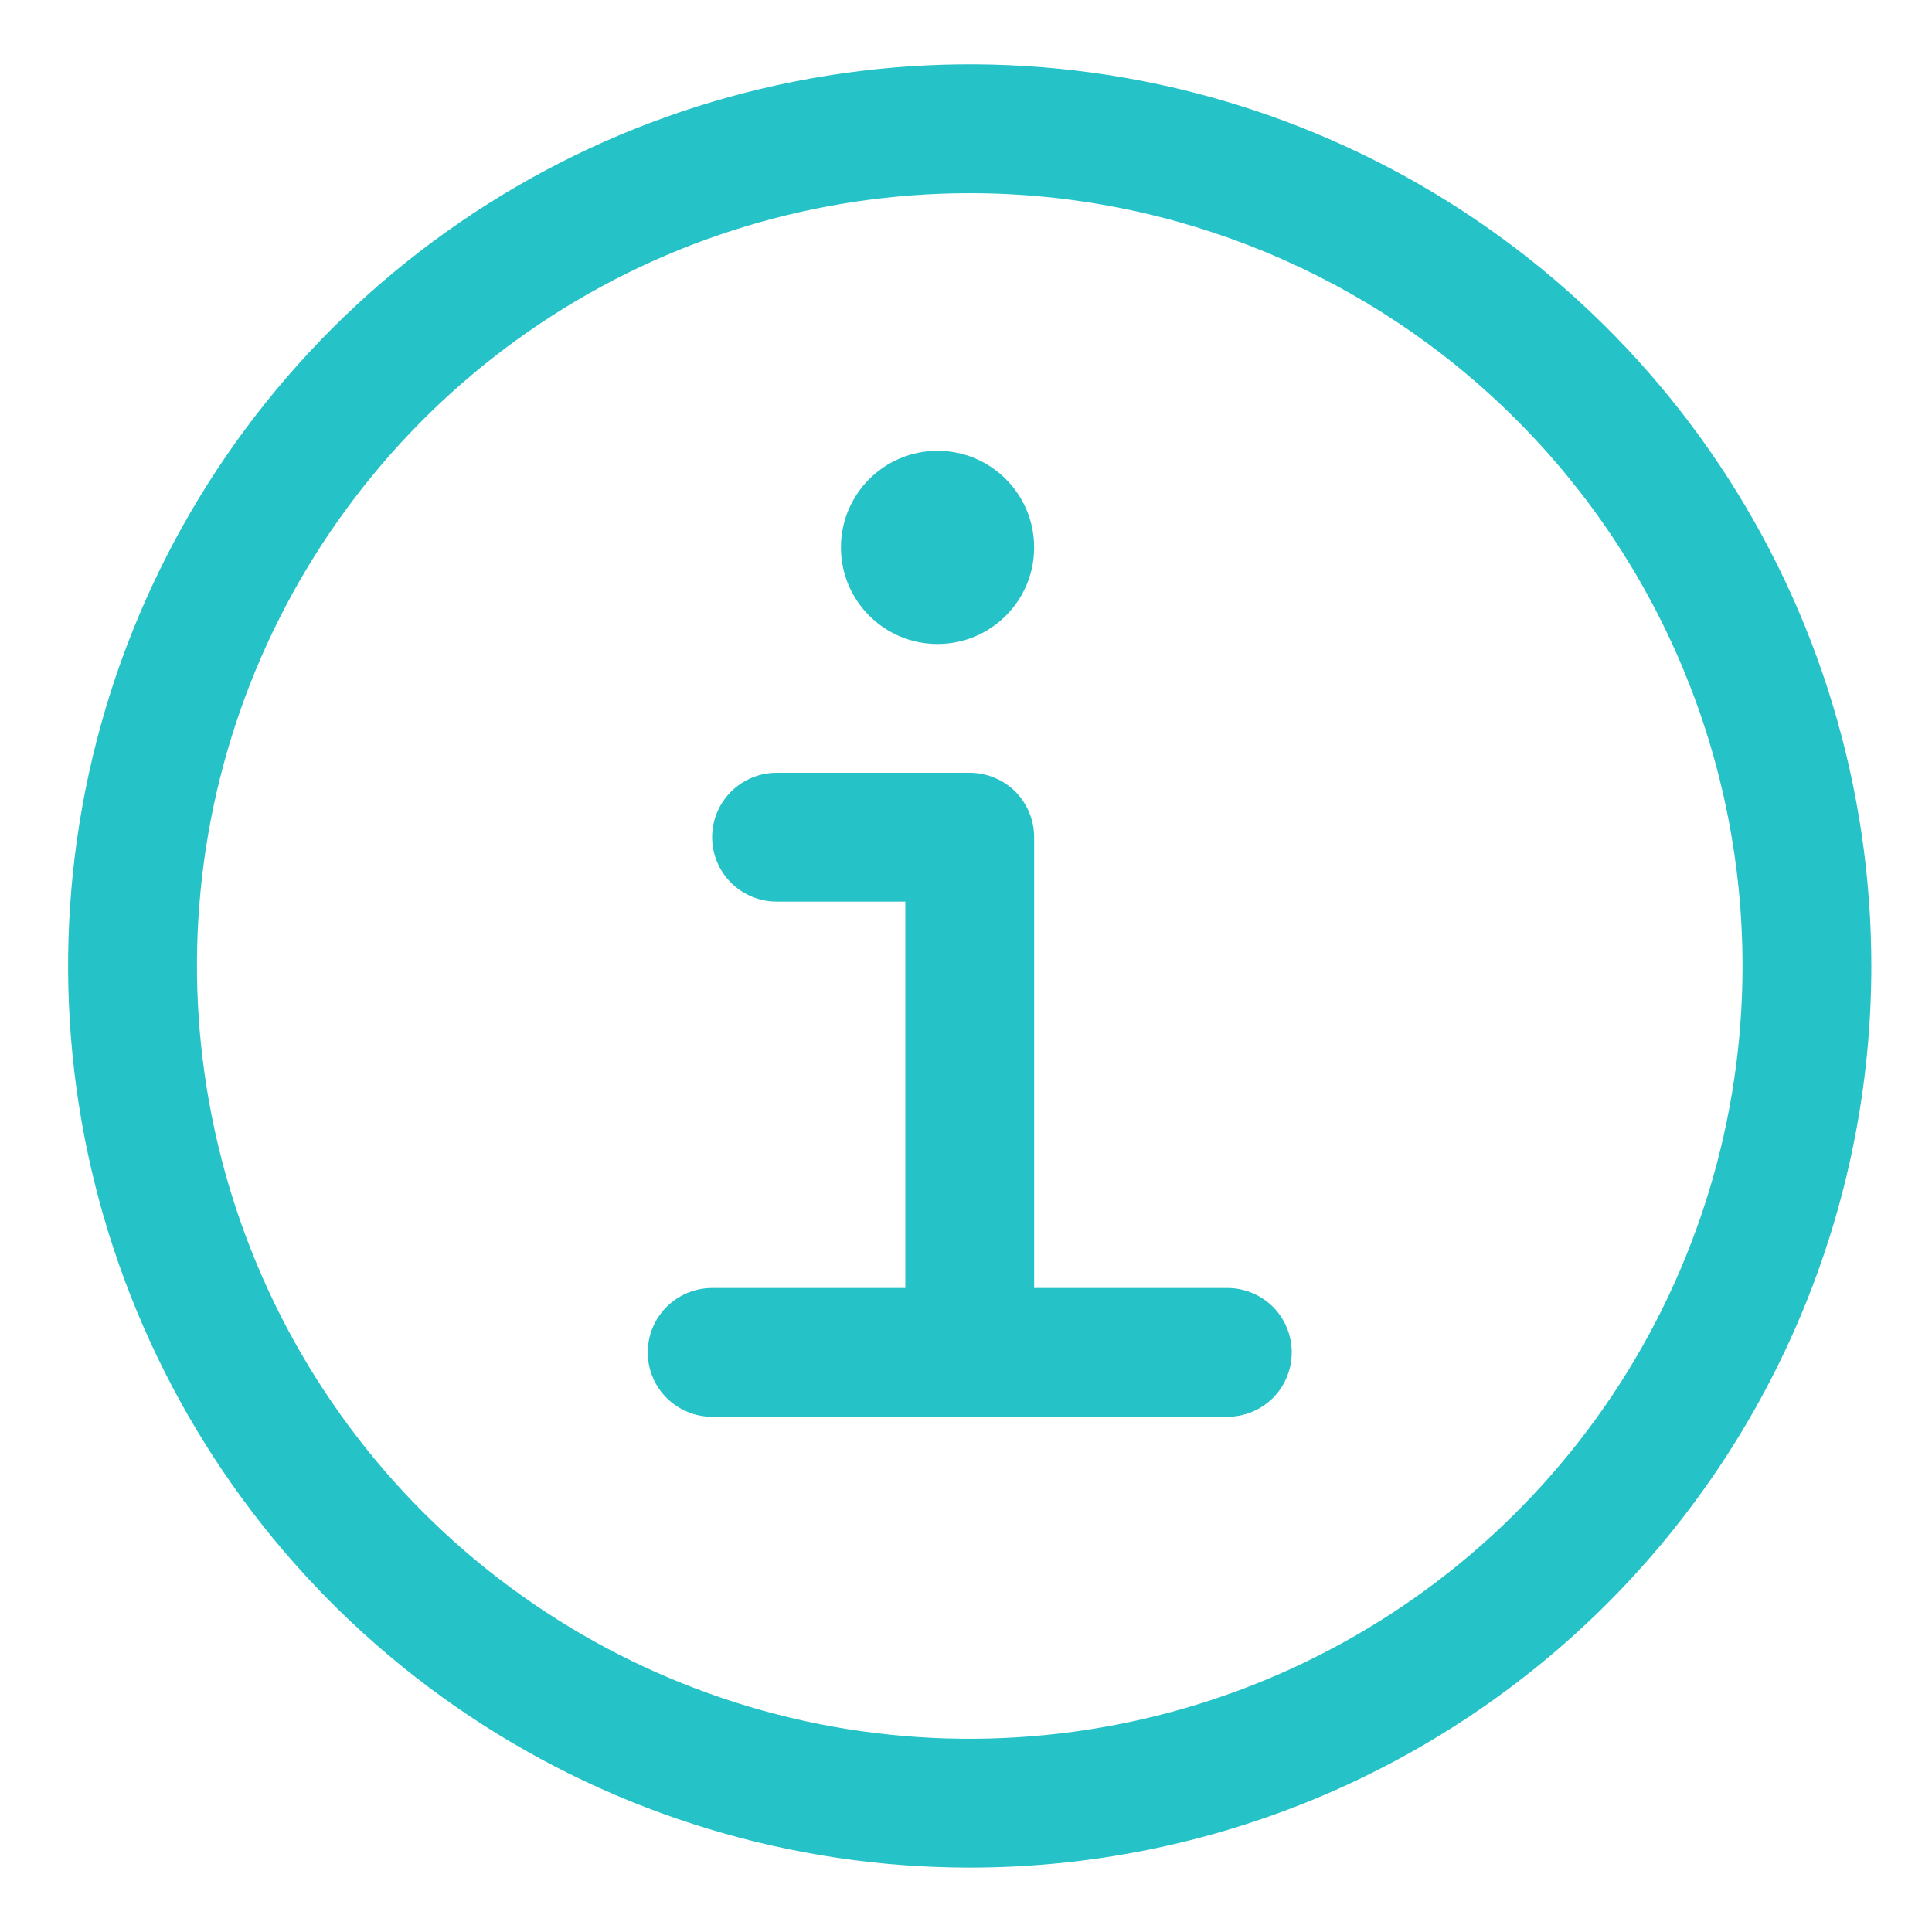
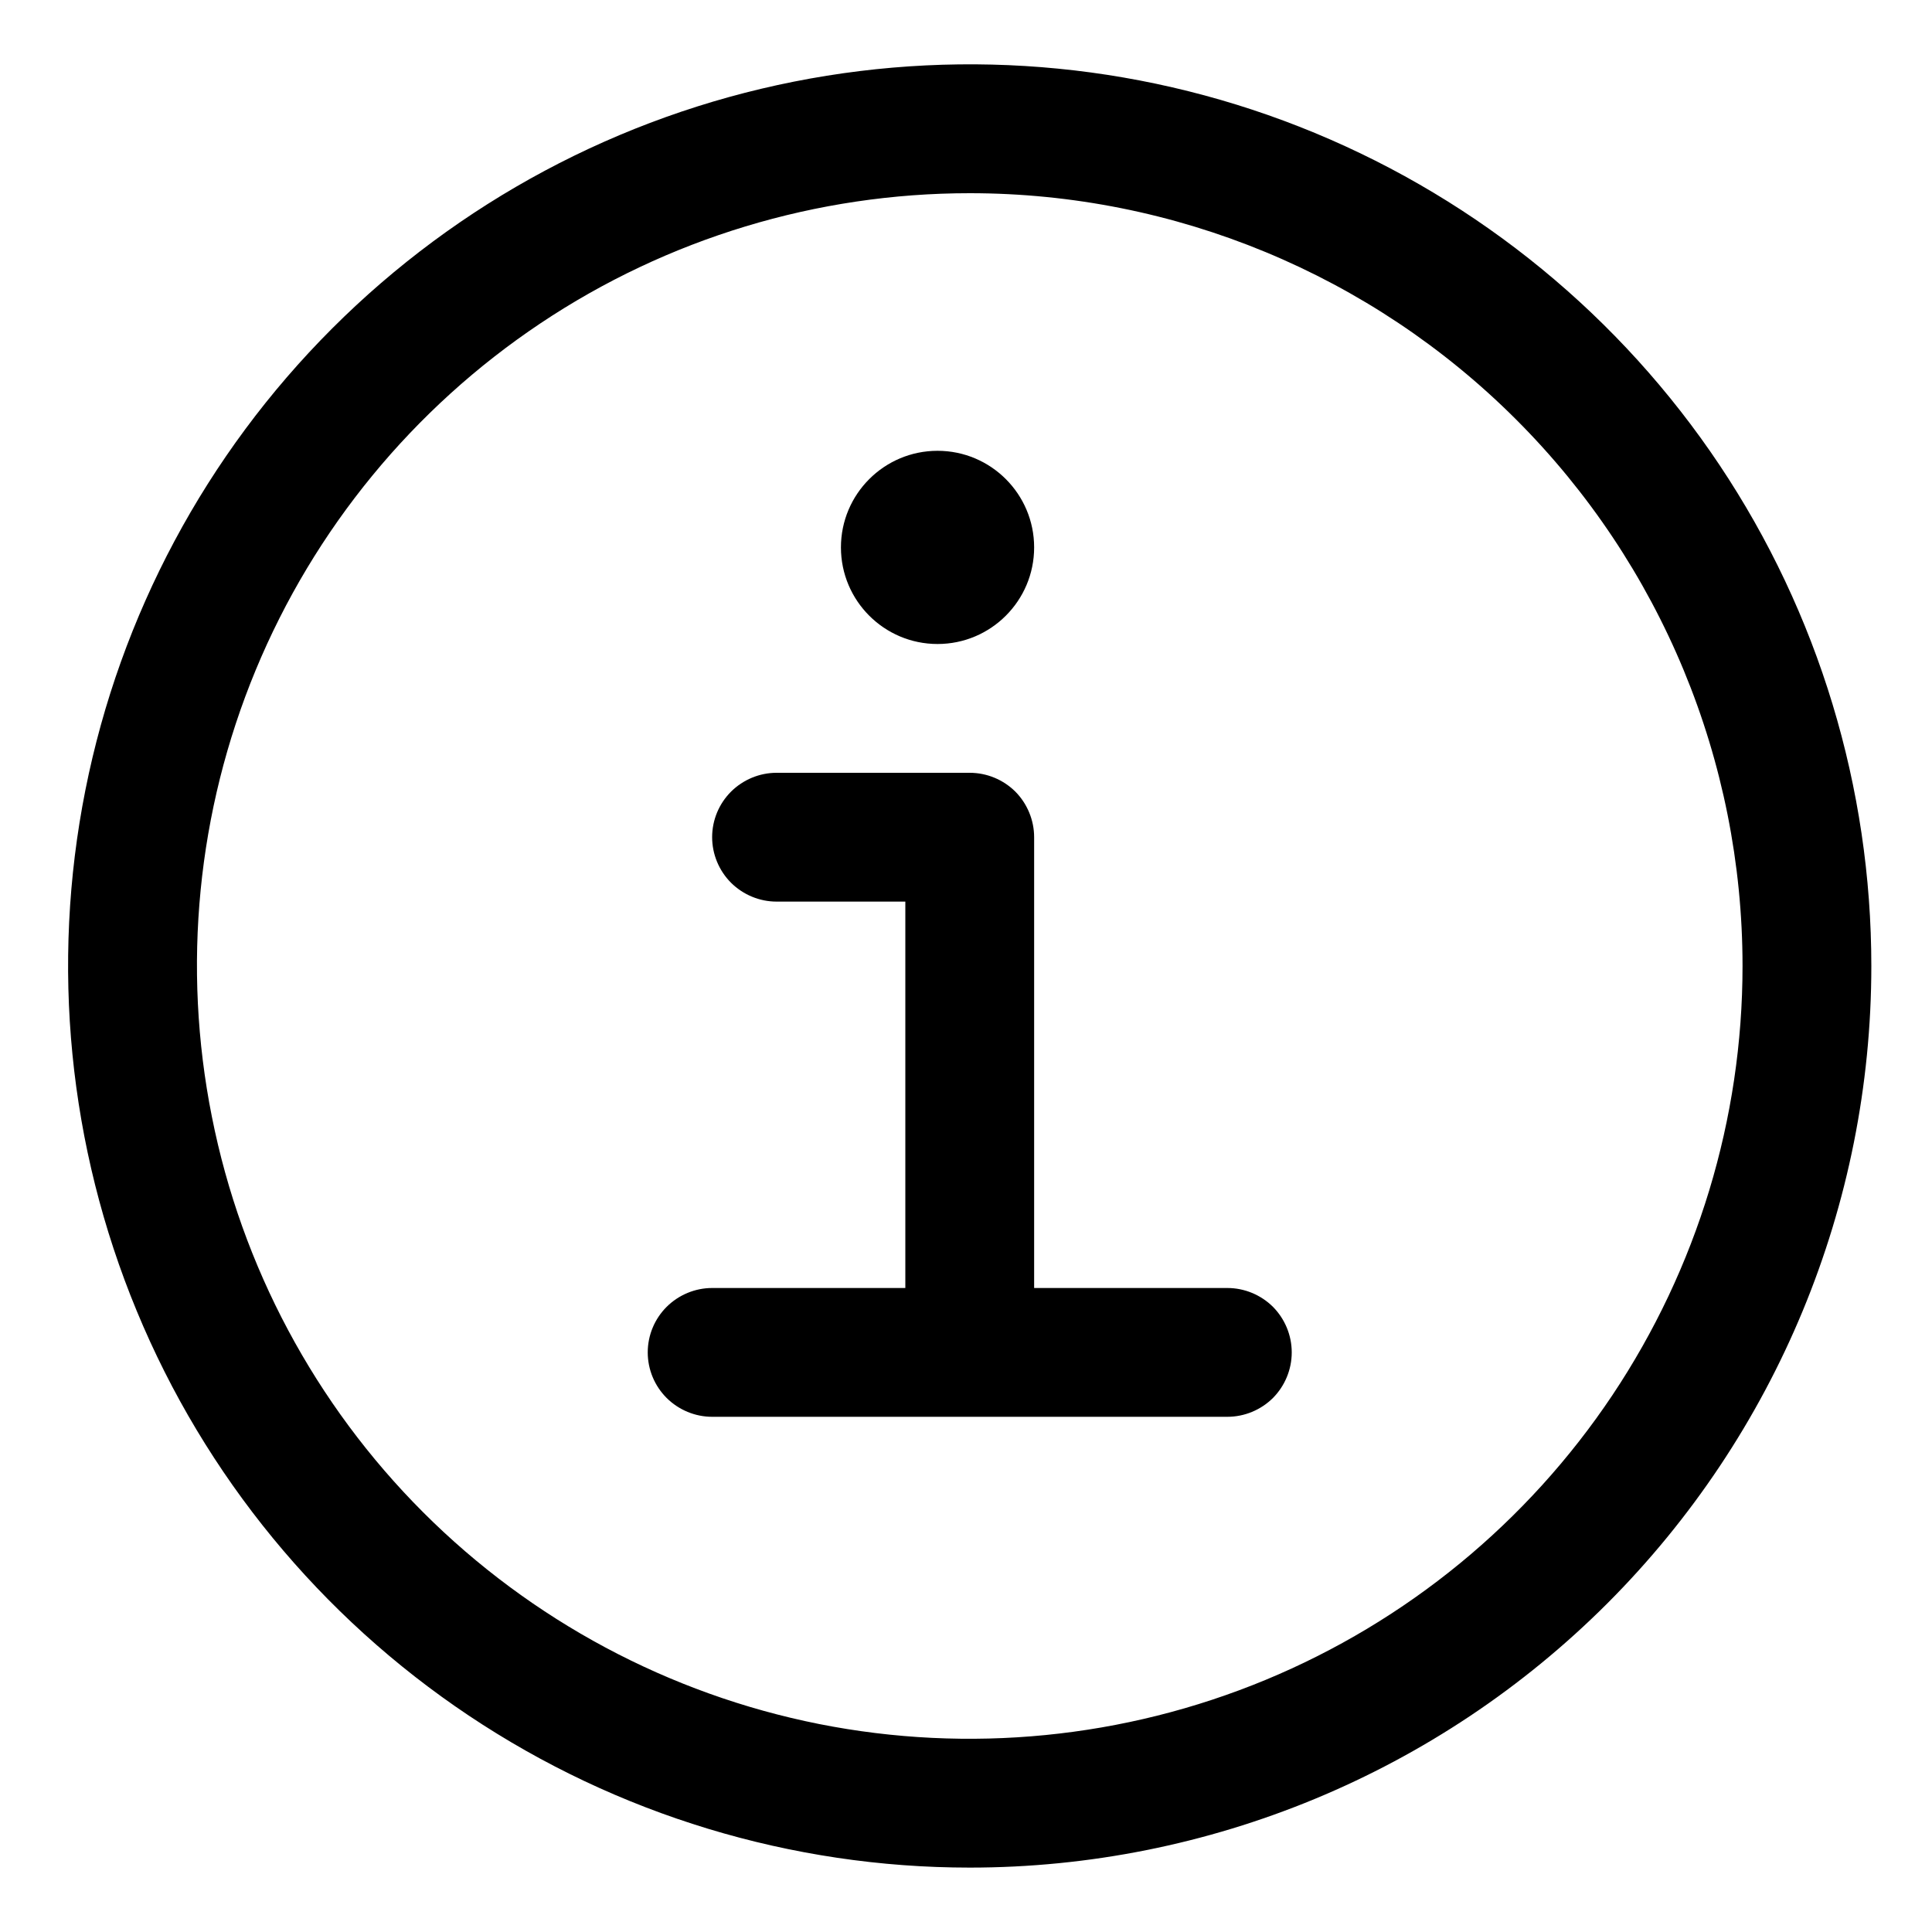
<svg xmlns="http://www.w3.org/2000/svg" width="15" height="15" viewBox="0 0 15 15" fill="none">
-   <path d="M6.163 0.634C7.521 0.364 8.929 0.502 10.208 1.032C11.487 1.562 12.581 2.459 13.35 3.61C14.119 4.761 14.529 6.116 14.529 7.5C14.529 9.356 13.791 11.136 12.479 12.449C11.166 13.762 9.386 14.5 7.529 14.5C6.145 14.5 4.791 14.089 3.64 13.32C2.489 12.551 1.591 11.458 1.062 10.179C0.532 8.9 0.393 7.492 0.663 6.134C0.933 4.776 1.6 3.529 2.579 2.55C3.558 1.571 4.805 0.904 6.163 0.634ZM7.529 1.5C6.343 1.5 5.182 1.851 4.195 2.511C3.209 3.17 2.439 4.107 1.985 5.203C1.531 6.299 1.413 7.506 1.645 8.67C1.876 9.834 2.447 10.903 3.286 11.742C4.125 12.581 5.195 13.153 6.358 13.385C7.522 13.616 8.729 13.497 9.825 13.043C10.921 12.589 11.858 11.82 12.518 10.833C13.177 9.846 13.529 8.687 13.529 7.5C13.529 5.909 12.897 4.382 11.771 3.257C10.646 2.132 9.12 1.5 7.529 1.5ZM7.529 6C7.662 6 7.789 6.053 7.883 6.146C7.976 6.24 8.029 6.368 8.029 6.5V10H9.529C9.662 10 9.789 10.053 9.883 10.146C9.976 10.24 10.029 10.367 10.029 10.5C10.029 10.633 9.976 10.76 9.883 10.854C9.789 10.947 9.662 11 9.529 11H5.529C5.397 11 5.27 10.947 5.176 10.854C5.082 10.76 5.029 10.633 5.029 10.5C5.029 10.367 5.082 10.24 5.176 10.146C5.27 10.053 5.397 10 5.529 10H7.029V7H6.029C5.897 7 5.77 6.947 5.676 6.854C5.582 6.76 5.529 6.632 5.529 6.5C5.529 6.367 5.582 6.24 5.676 6.146C5.77 6.053 5.897 6 6.029 6H7.529ZM7.279 3.5C7.693 3.5 8.029 3.836 8.029 4.25C8.029 4.664 7.693 5 7.279 5C6.865 5 6.529 4.664 6.529 4.25C6.529 3.836 6.865 3.5 7.279 3.5Z" fill="#25C2C7" />
+   <path d="M6.163 0.634C7.521 0.364 8.929 0.502 10.208 1.032C11.487 1.562 12.581 2.459 13.35 3.61C14.119 4.761 14.529 6.116 14.529 7.5C14.529 9.356 13.791 11.136 12.479 12.449C11.166 13.762 9.386 14.5 7.529 14.5C6.145 14.5 4.791 14.089 3.64 13.32C2.489 12.551 1.591 11.458 1.062 10.179C0.532 8.9 0.393 7.492 0.663 6.134C0.933 4.776 1.6 3.529 2.579 2.55C3.558 1.571 4.805 0.904 6.163 0.634ZM7.529 1.5C6.343 1.5 5.182 1.851 4.195 2.511C3.209 3.17 2.439 4.107 1.985 5.203C1.531 6.299 1.413 7.506 1.645 8.67C1.876 9.834 2.447 10.903 3.286 11.742C4.125 12.581 5.195 13.153 6.358 13.385C7.522 13.616 8.729 13.497 9.825 13.043C10.921 12.589 11.858 11.82 12.518 10.833C13.177 9.846 13.529 8.687 13.529 7.5C13.529 5.909 12.897 4.382 11.771 3.257C10.646 2.132 9.12 1.5 7.529 1.5ZM7.529 6C7.662 6 7.789 6.053 7.883 6.146C7.976 6.24 8.029 6.368 8.029 6.5V10H9.529C9.662 10 9.789 10.053 9.883 10.146C9.976 10.24 10.029 10.367 10.029 10.5C10.029 10.633 9.976 10.76 9.883 10.854C9.789 10.947 9.662 11 9.529 11H5.529C5.397 11 5.27 10.947 5.176 10.854C5.082 10.76 5.029 10.633 5.029 10.5C5.029 10.367 5.082 10.24 5.176 10.146C5.27 10.053 5.397 10 5.529 10H7.029V7H6.029C5.897 7 5.77 6.947 5.676 6.854C5.582 6.76 5.529 6.632 5.529 6.5C5.529 6.367 5.582 6.24 5.676 6.146C5.77 6.053 5.897 6 6.029 6H7.529ZM7.279 3.5C7.693 3.5 8.029 3.836 8.029 4.25C8.029 4.664 7.693 5 7.279 5C6.865 5 6.529 4.664 6.529 4.25C6.529 3.836 6.865 3.5 7.279 3.5Z" fill="currentColor" />
</svg>
